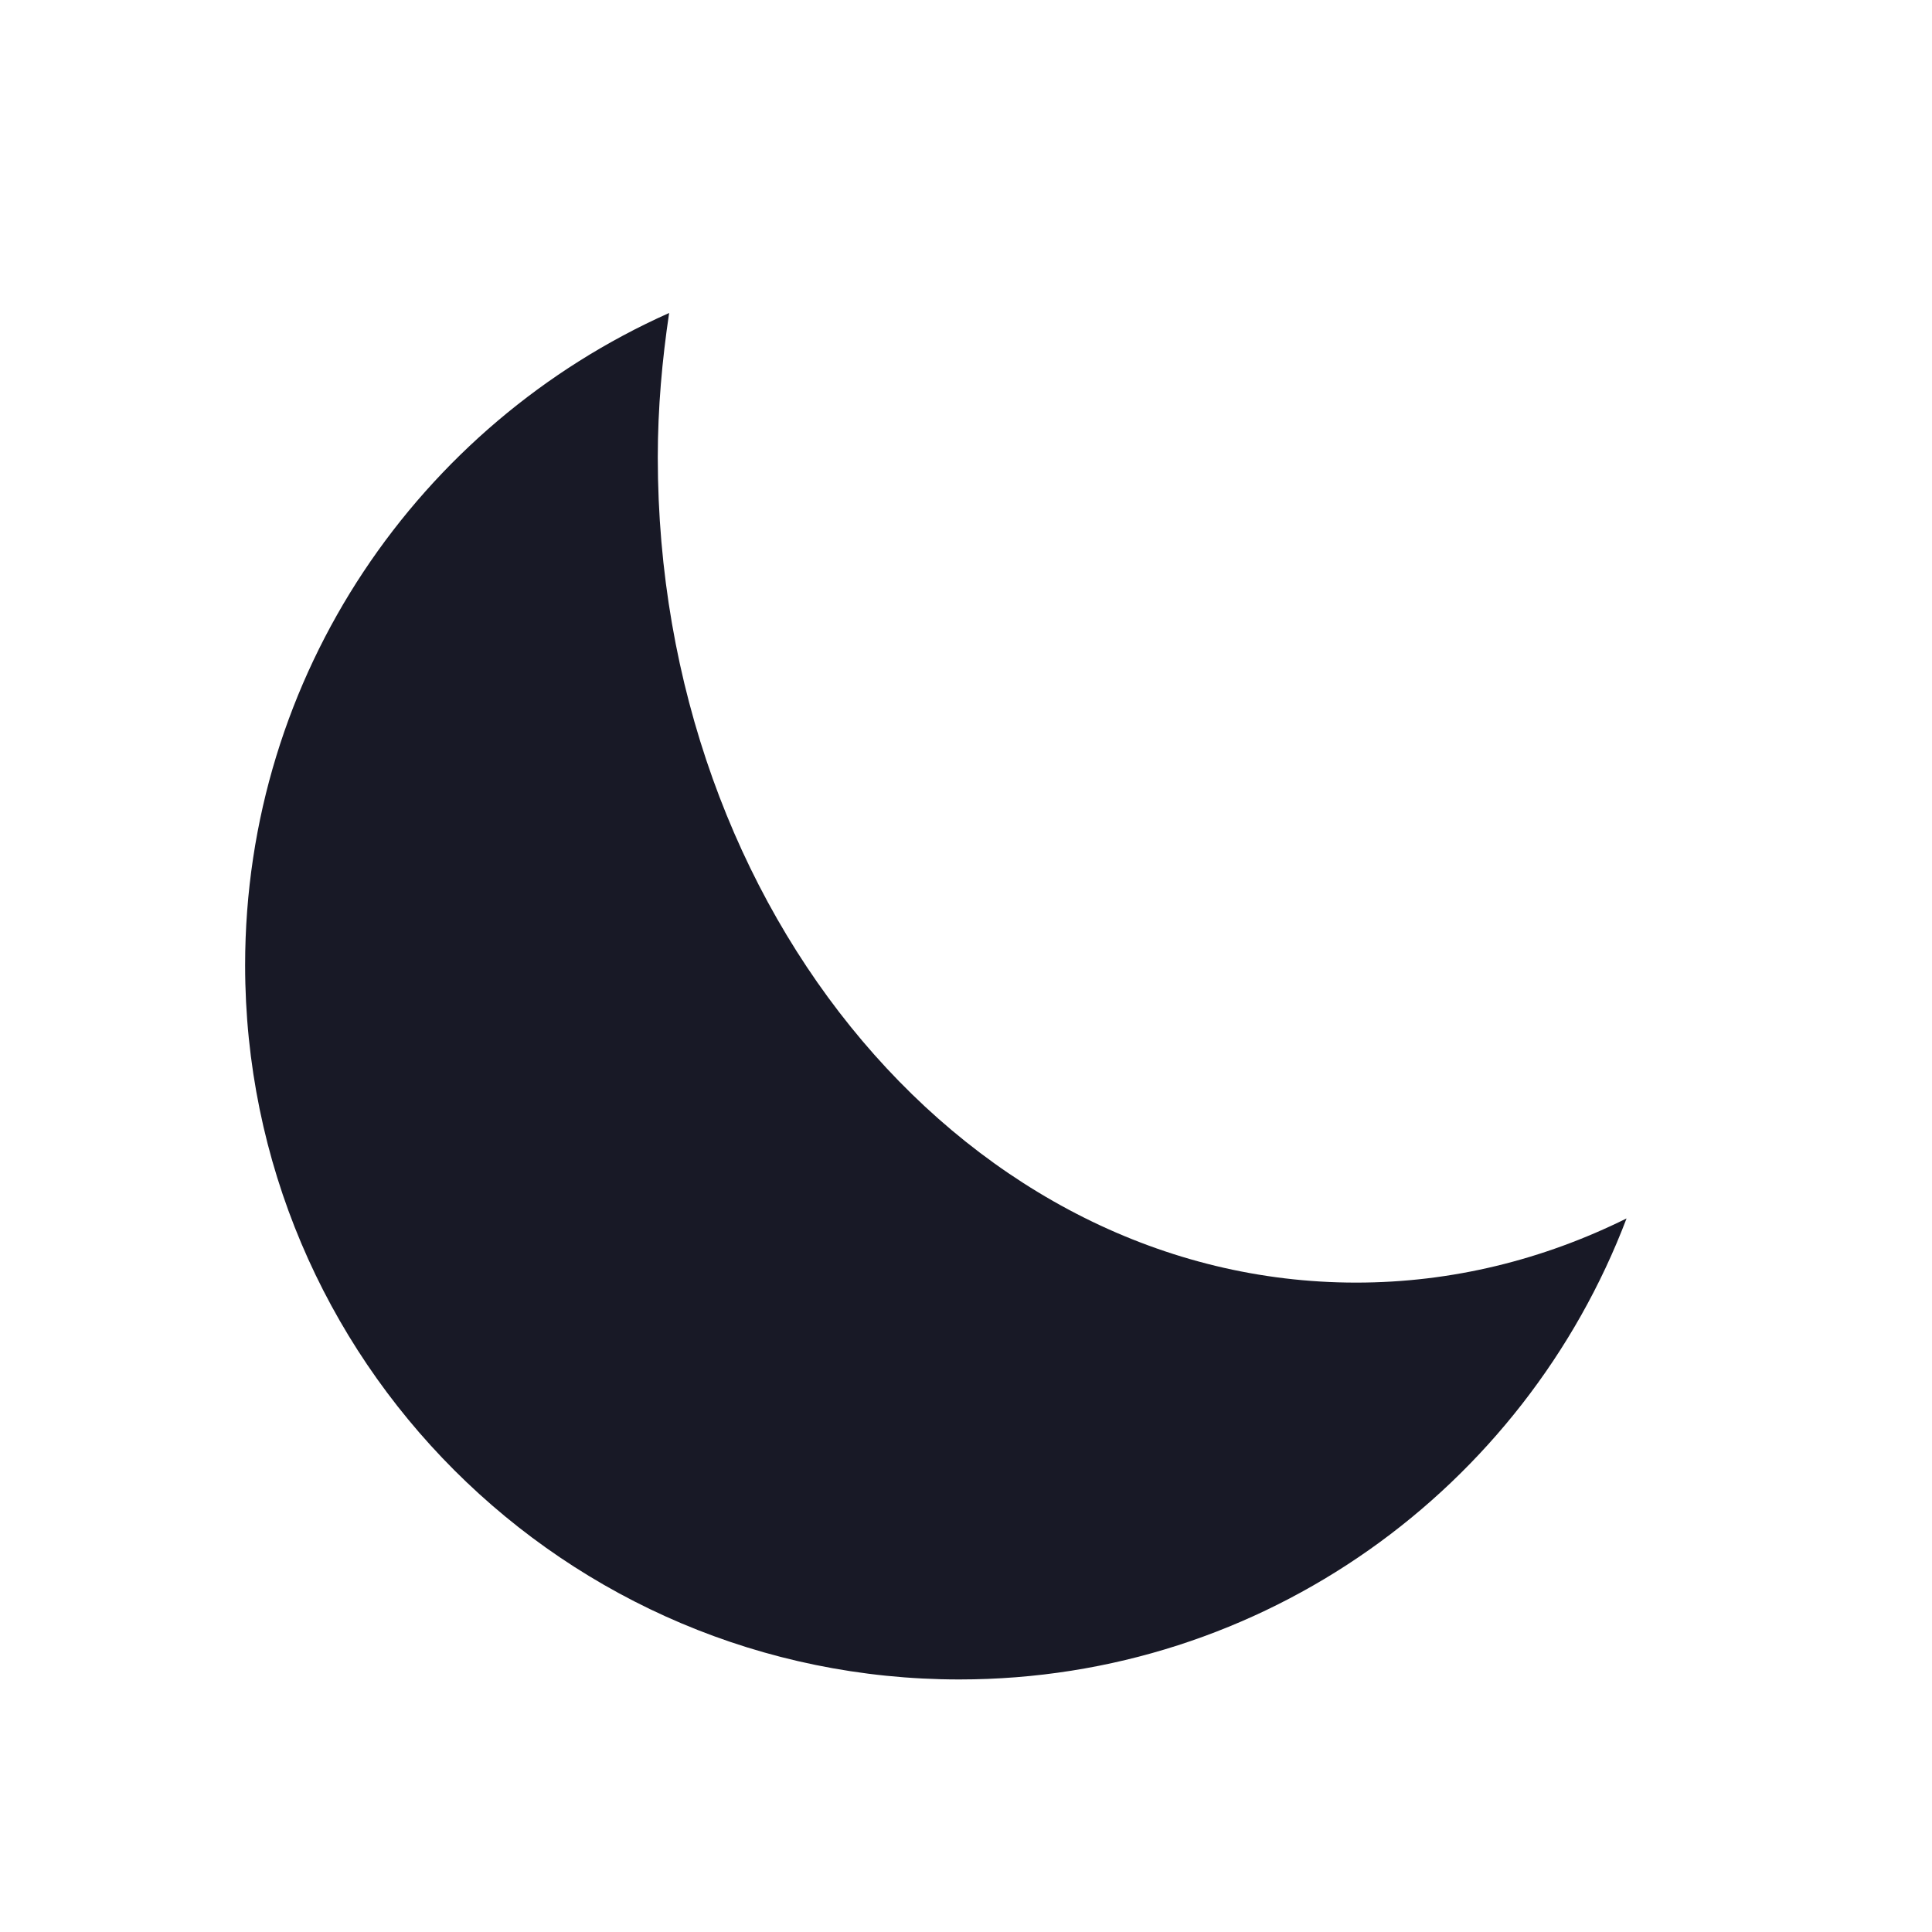
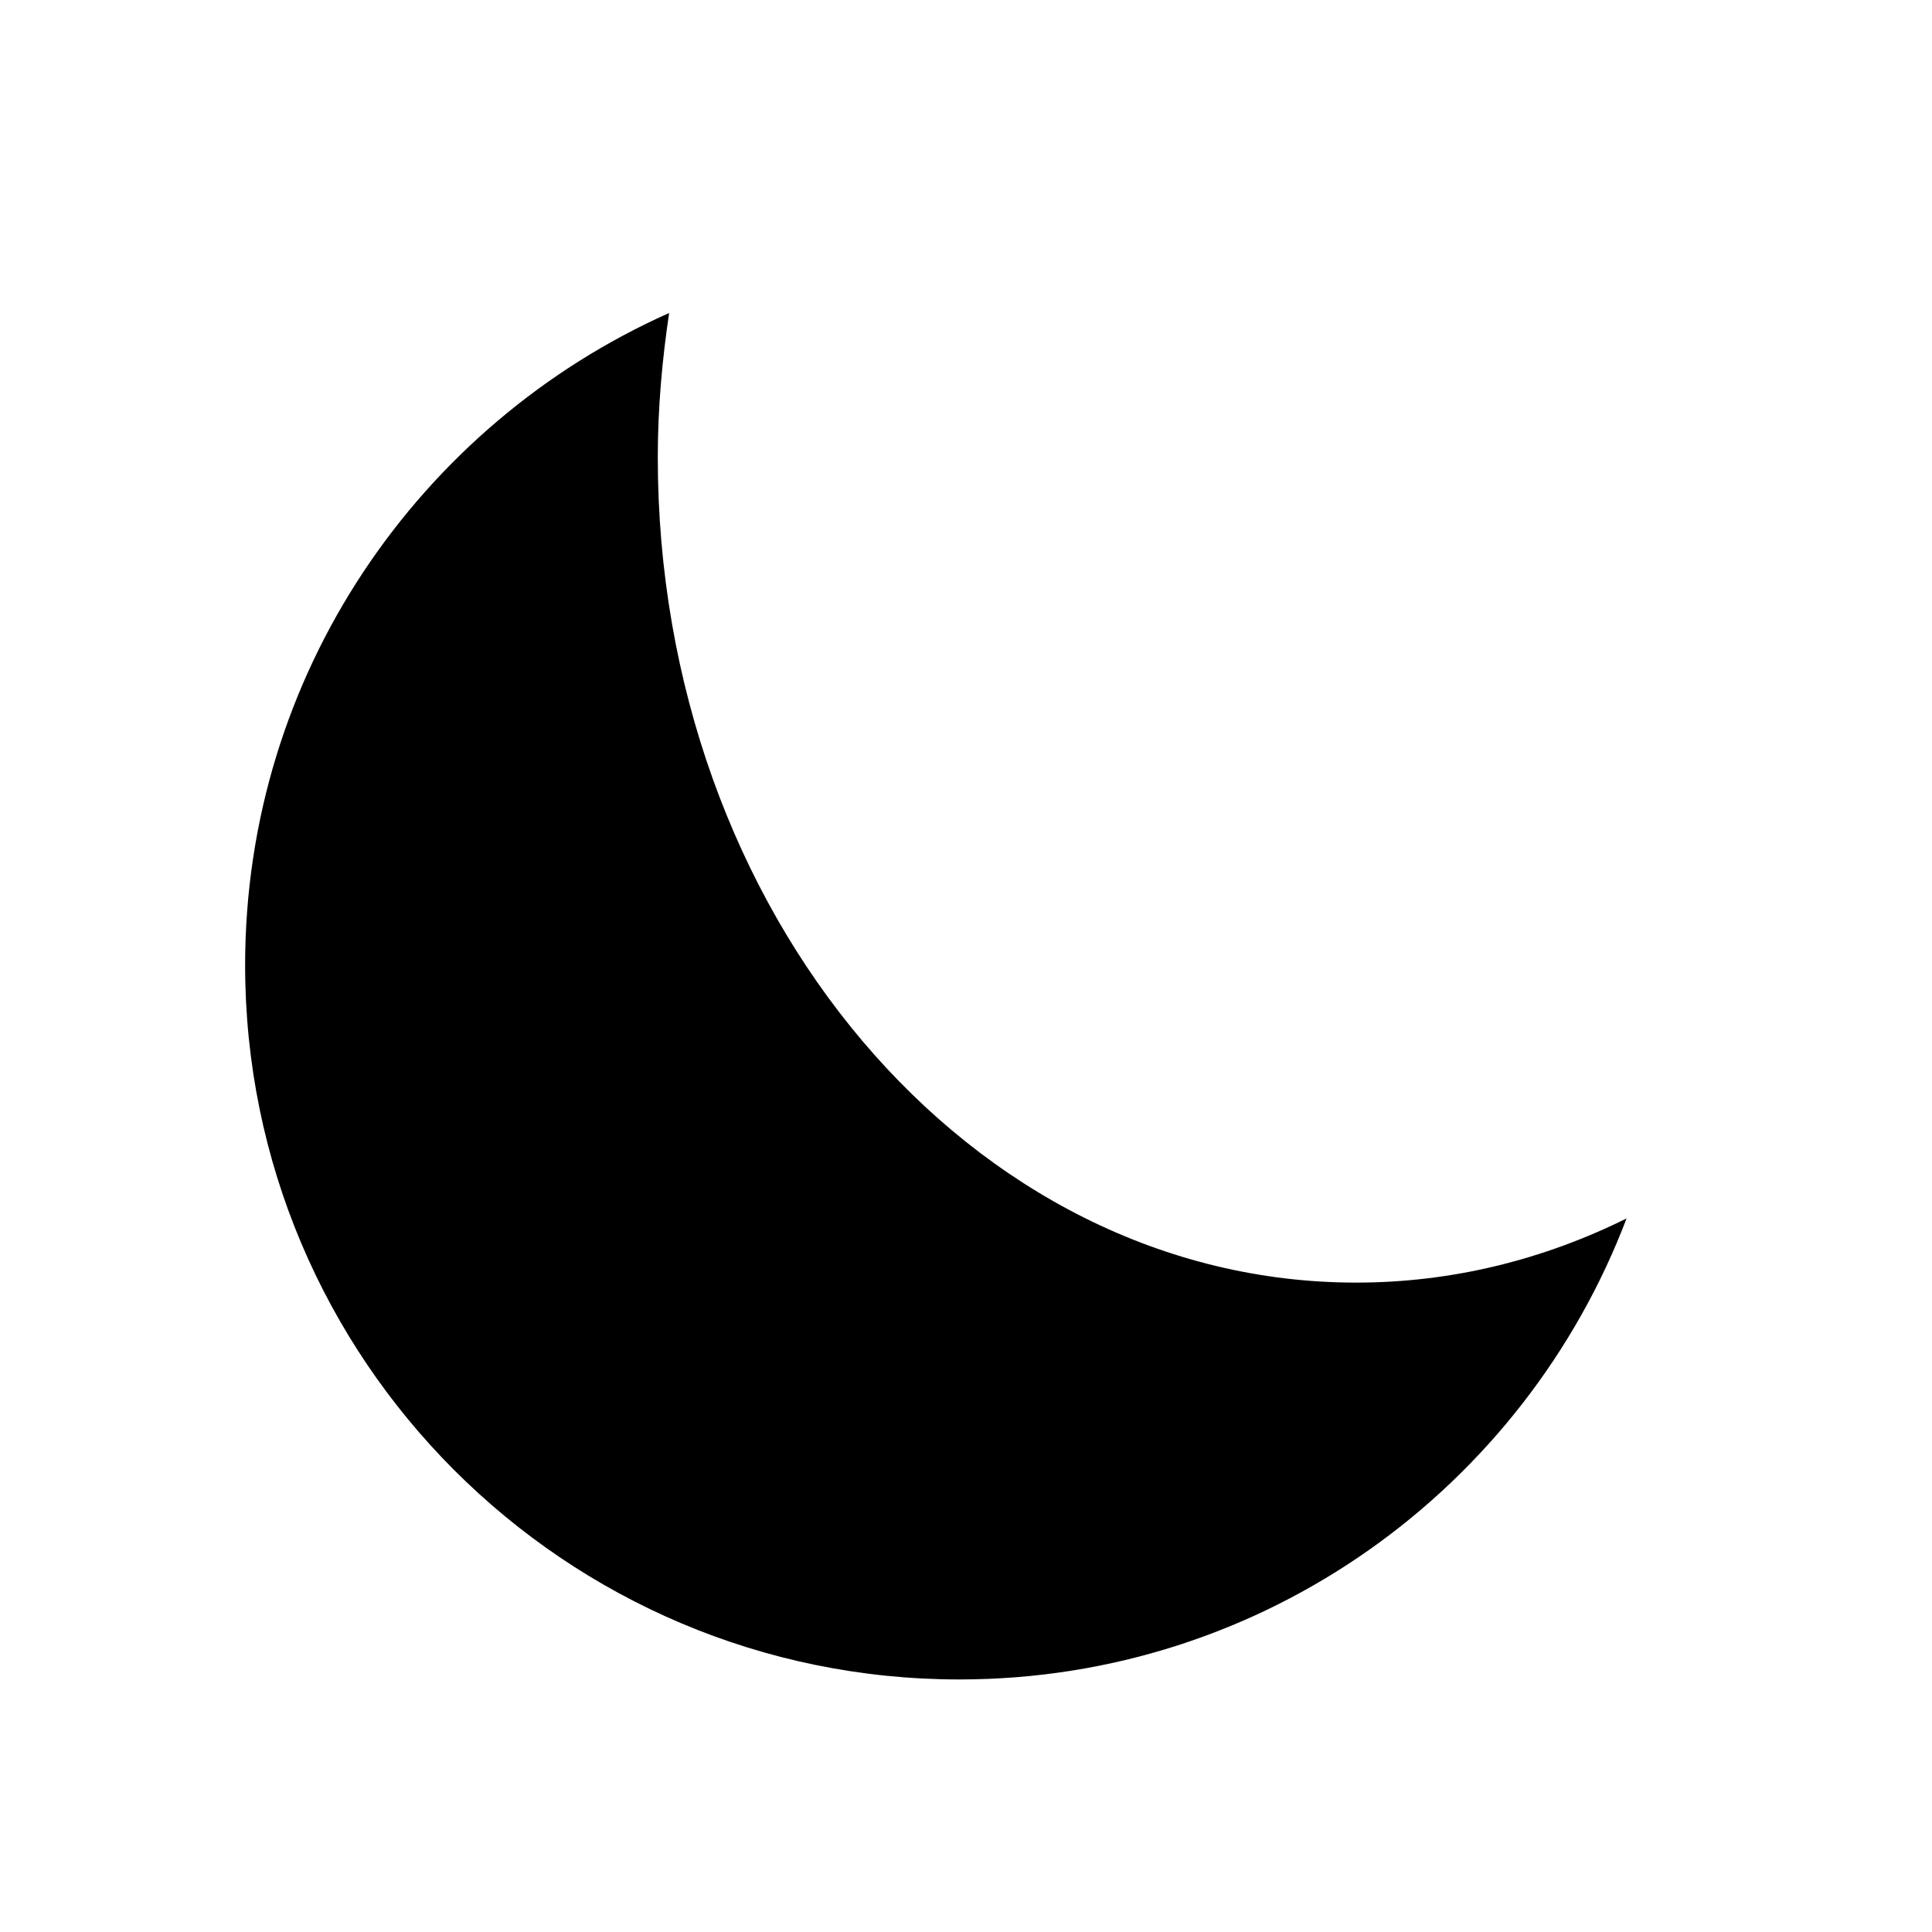
- <svg xmlns="http://www.w3.org/2000/svg" fill="#000000" width="800px" height="800px" viewBox="0 0 32 32" version="1.1" id="svg1">
-   <defs id="defs1" />
-   <path d="M10.895 7.574c0 7.55 5.179 13.67 11.567 13.67 1.588 0 3.101-0.38 4.479-1.063-1.695 4.46-5.996 7.636-11.051 7.636-6.533 0-11.83-5.297-11.83-11.83 0-4.82 2.888-8.959 7.023-10.803-0.116 0.778-0.188 1.573-0.188 2.39z" id="path1" style="fill:#181926;fill-opacity:1" />
+ <svg xmlns="http://www.w3.org/2000/svg" fill="#000000" width="800px" height="800px" viewBox="0 0 32 32" version="1.1">
+   <path d="M10.895 7.574c0 7.55 5.179 13.67 11.567 13.67 1.588 0 3.101-0.38 4.479-1.063-1.695 4.46-5.996 7.636-11.051 7.636-6.533 0-11.83-5.297-11.83-11.83 0-4.82 2.888-8.959 7.023-10.803-0.116 0.778-0.188 1.573-0.188 2.39z" />
</svg>
